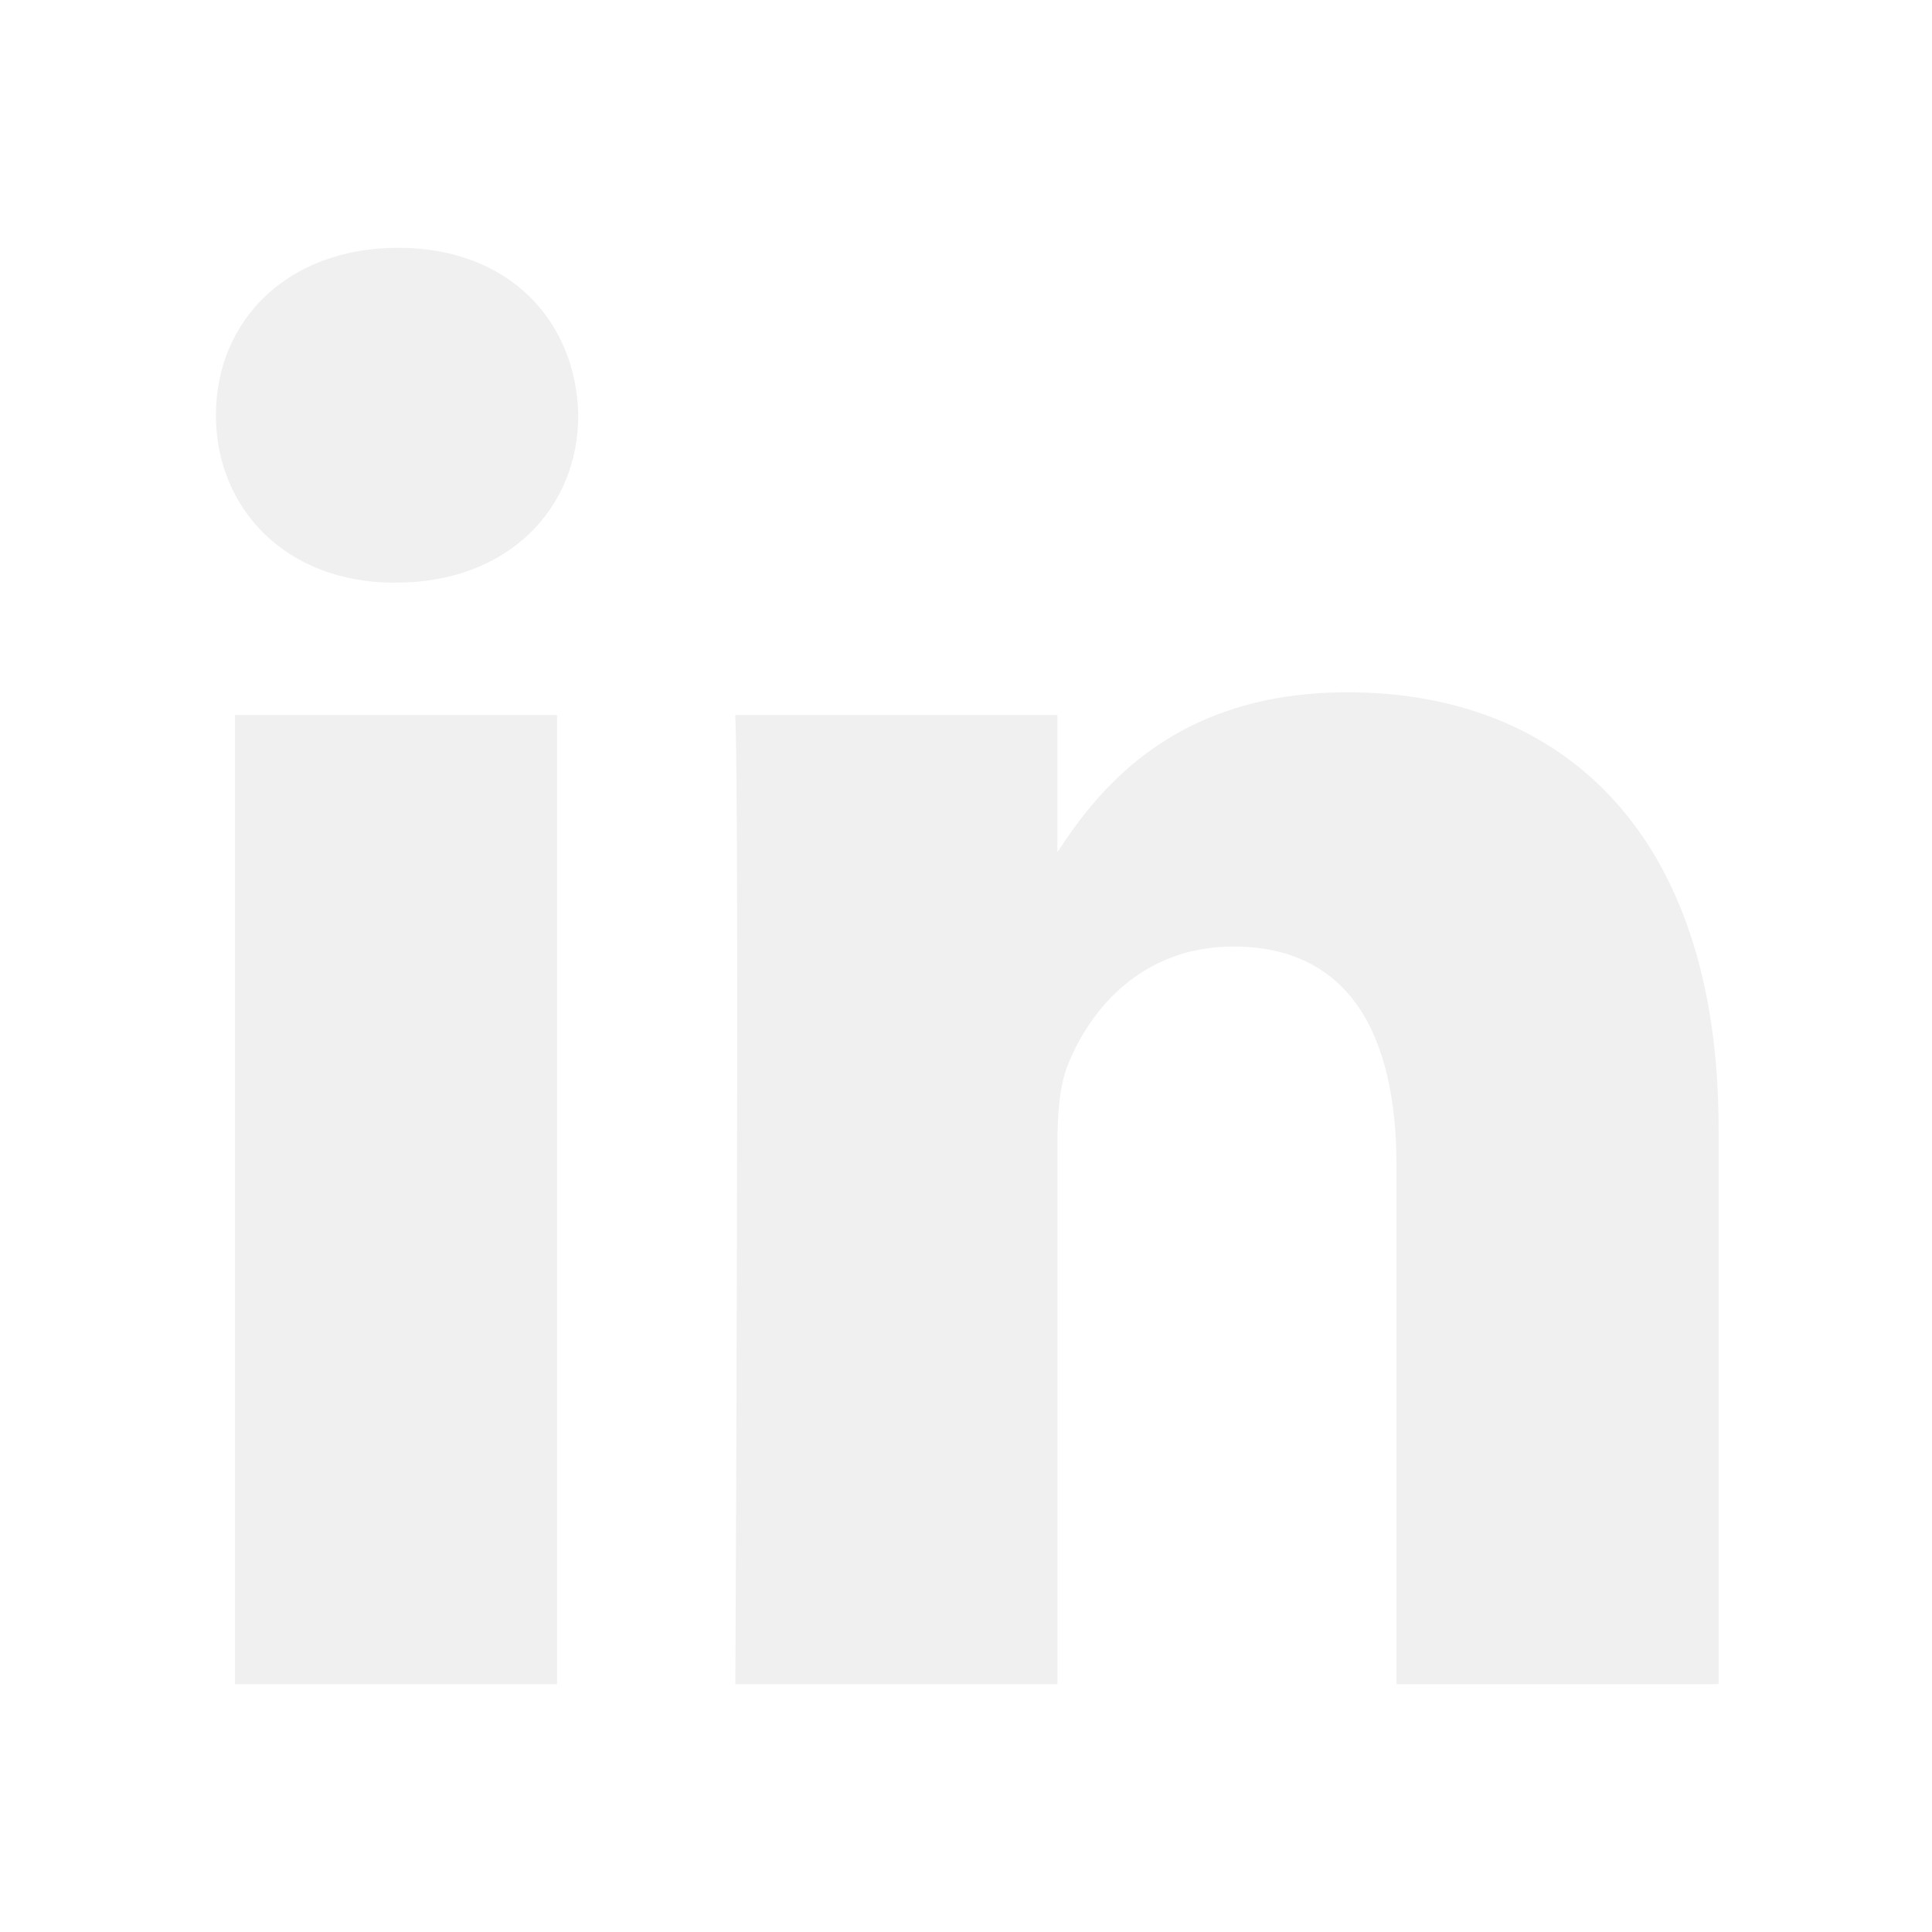
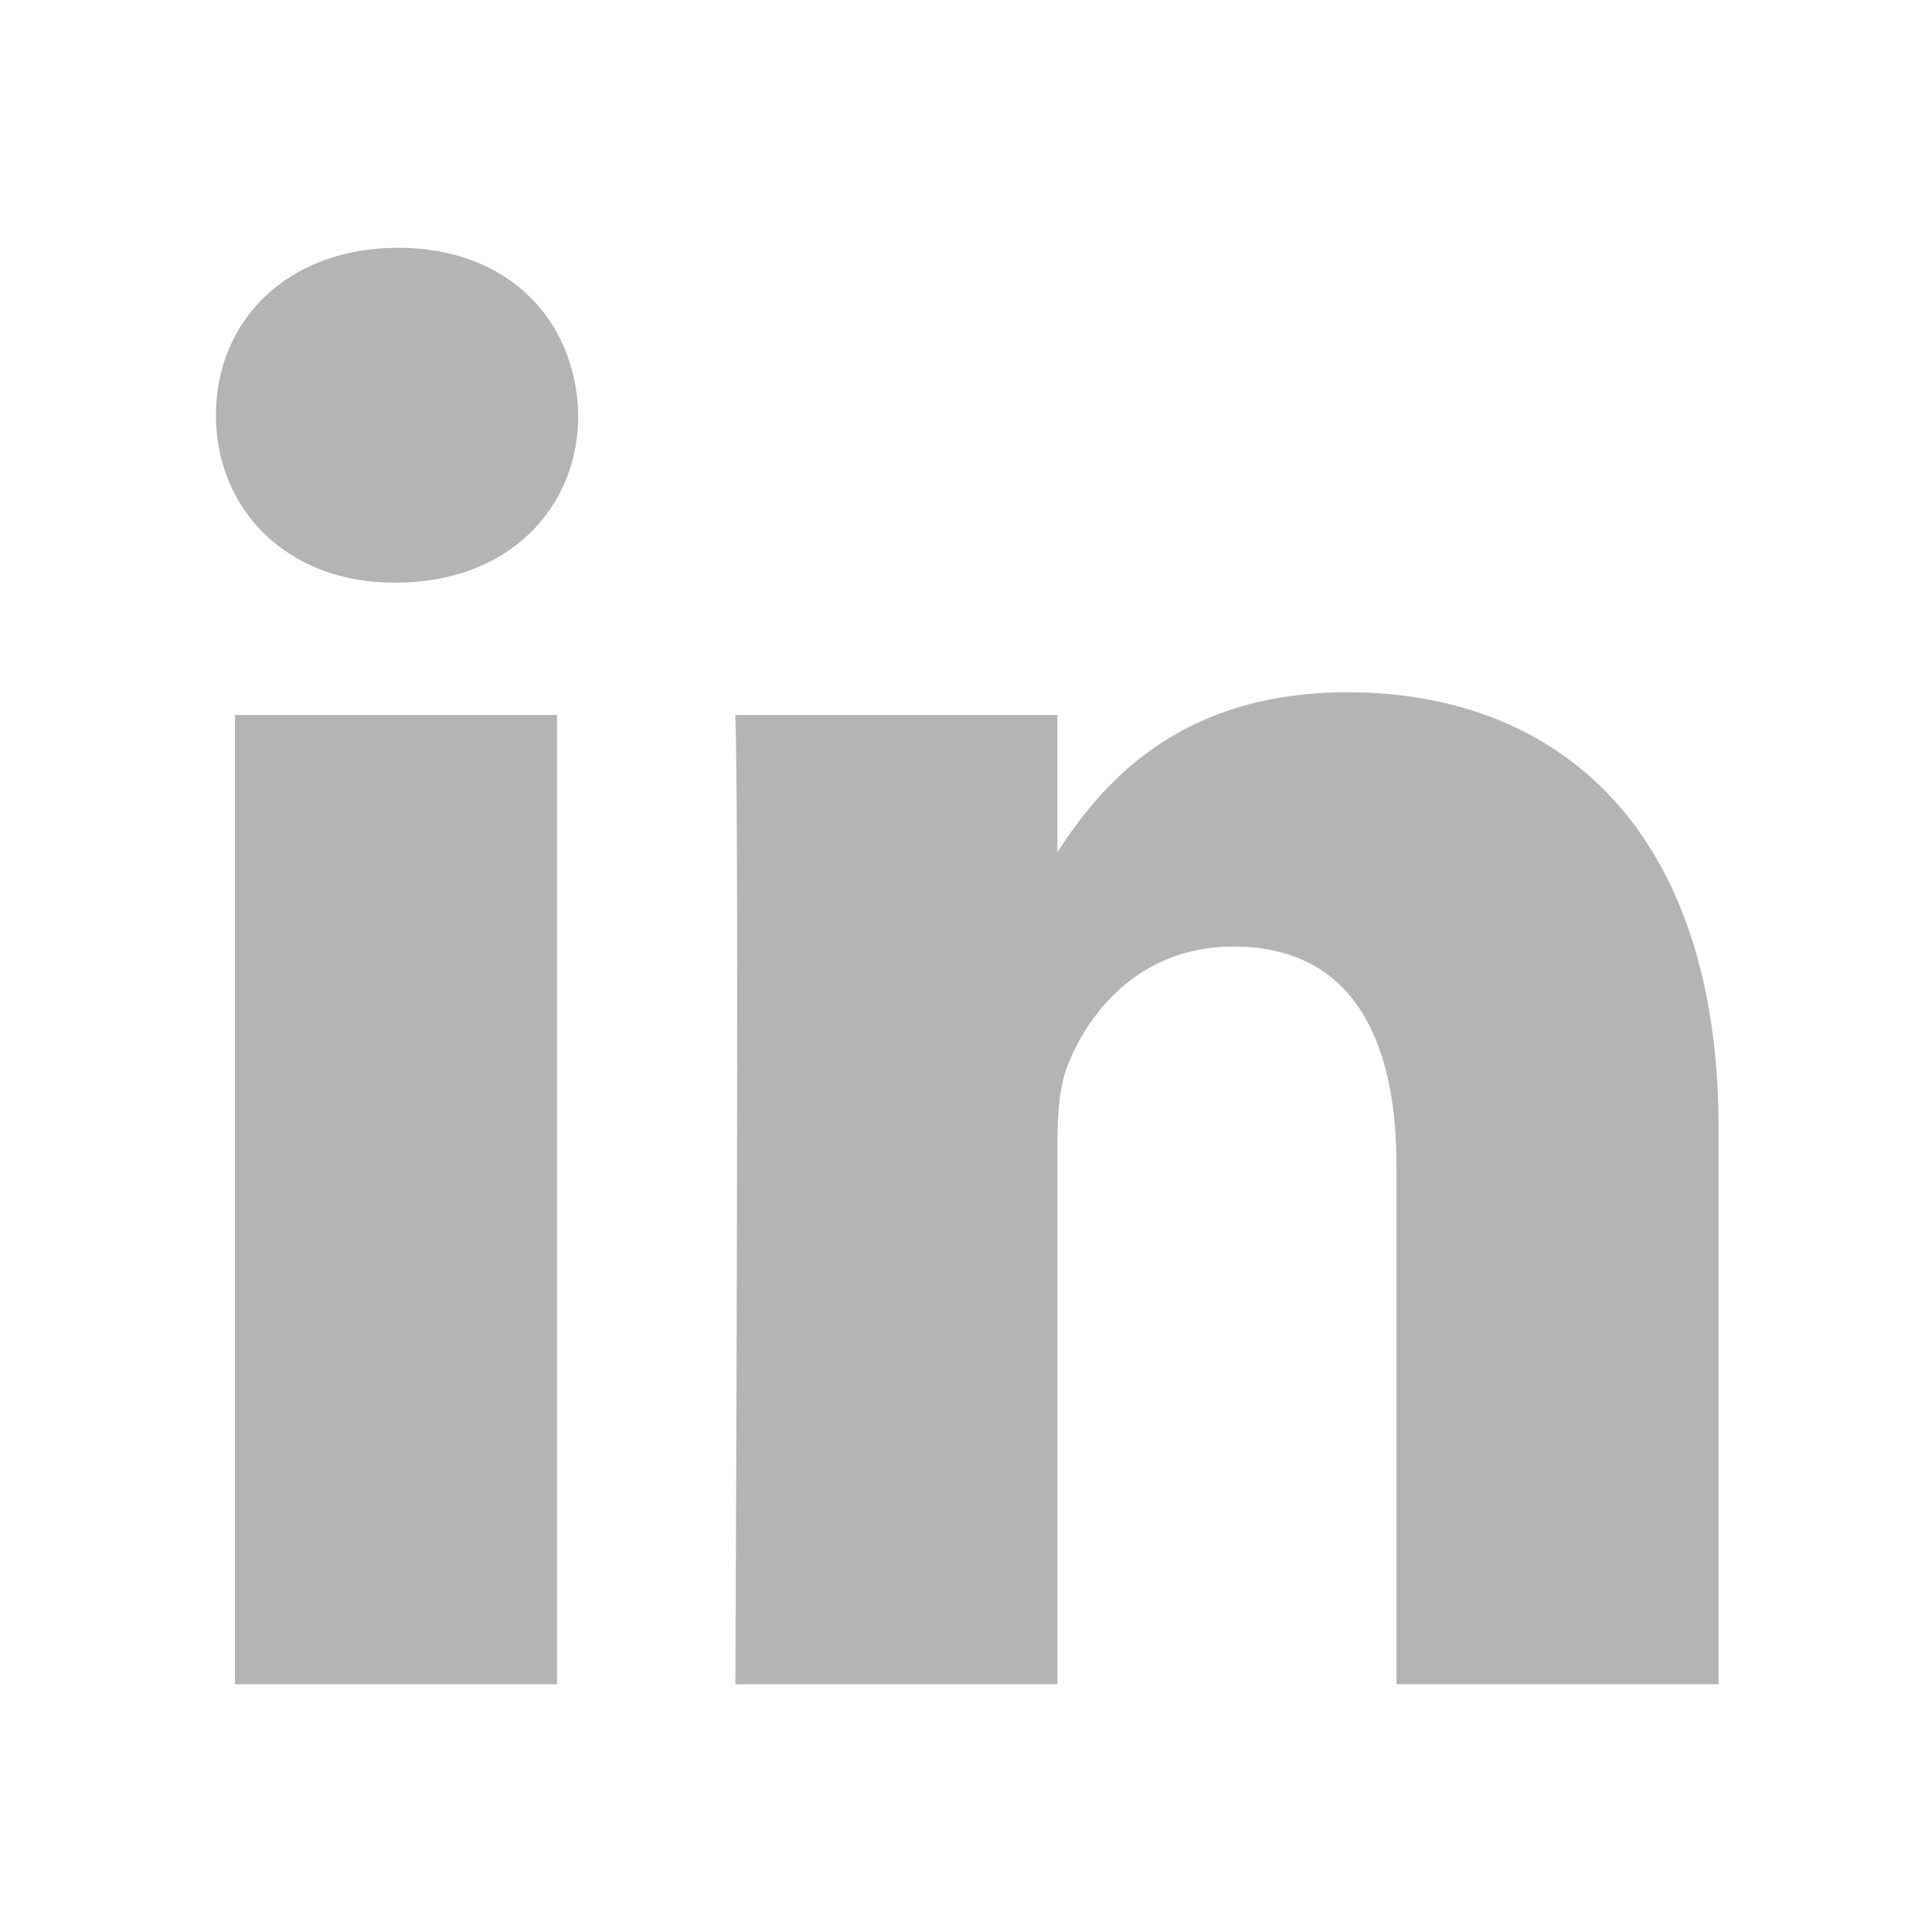
- <svg xmlns="http://www.w3.org/2000/svg" version="1.1" id="svg3070" x="0px" y="0px" width="259.2px" height="259.2px" viewBox="-28.968 -33.242 259.2 259.2" enable-background="new -28.968 -33.242 259.2 259.2" xml:space="preserve">
-   <path fill="#FFFFFF" d="M-28.968-33.242v259.2H230.23v-259.2H-28.968z M45.768,192.715H2.556V62.684h43.212V192.715z M24.159,44.926  h-0.276C9.372,44.926,0,34.946,0,22.469C0,9.7,9.667,0,24.447,0c14.79,0,23.889,9.704,24.169,22.468  C48.616,34.942,39.229,44.926,24.159,44.926z M201.601,192.707h-43.214v-69.566c0-17.478-6.248-29.395-21.894-29.395  c-11.941,0-19.049,8.041-22.169,15.808c-1.144,2.777-1.424,6.661-1.424,10.548v72.613H69.688c0,0,0.564-117.83-0.012-130.031h43.217  v18.415c5.739-8.857,16.018-21.465,38.951-21.465c28.436,0,49.757,18.586,49.757,58.524V192.707z" />
+ <svg xmlns="http://www.w3.org/2000/svg" version="1.1" id="svg3070" x="0px" y="0px" width="259.198px" height="259.2px" viewBox="0.002 0 259.198 259.2" enable-background="new 0.002 0 259.198 259.2" xml:space="preserve">
+   <rect x="0.002" opacity="0.25" width="259.2" height="259.2" />
+   <path fill="#FFFFFF" d="M0.002,0v259.2H259.2V0H0.002z M74.738,225.958H31.526V95.926h43.212V225.958z M53.129,78.168h-0.276  c-14.511,0-23.883-9.98-23.883-22.457c0-12.769,9.667-22.469,24.447-22.469c14.79,0,23.889,9.704,24.169,22.468  C77.586,68.184,68.199,78.168,53.129,78.168z M230.571,225.95h-43.214v-69.566c0-17.479-6.248-29.395-21.895-29.395  c-11.94,0-19.049,8.042-22.169,15.808c-1.144,2.776-1.424,6.661-1.424,10.548v72.613H98.658c0,0,0.564-117.831-0.012-130.031h43.217  v18.415c5.739-8.857,16.019-21.465,38.951-21.465c28.436,0,49.757,18.586,49.757,58.525V225.95L230.571,225.95z" />
</svg>
